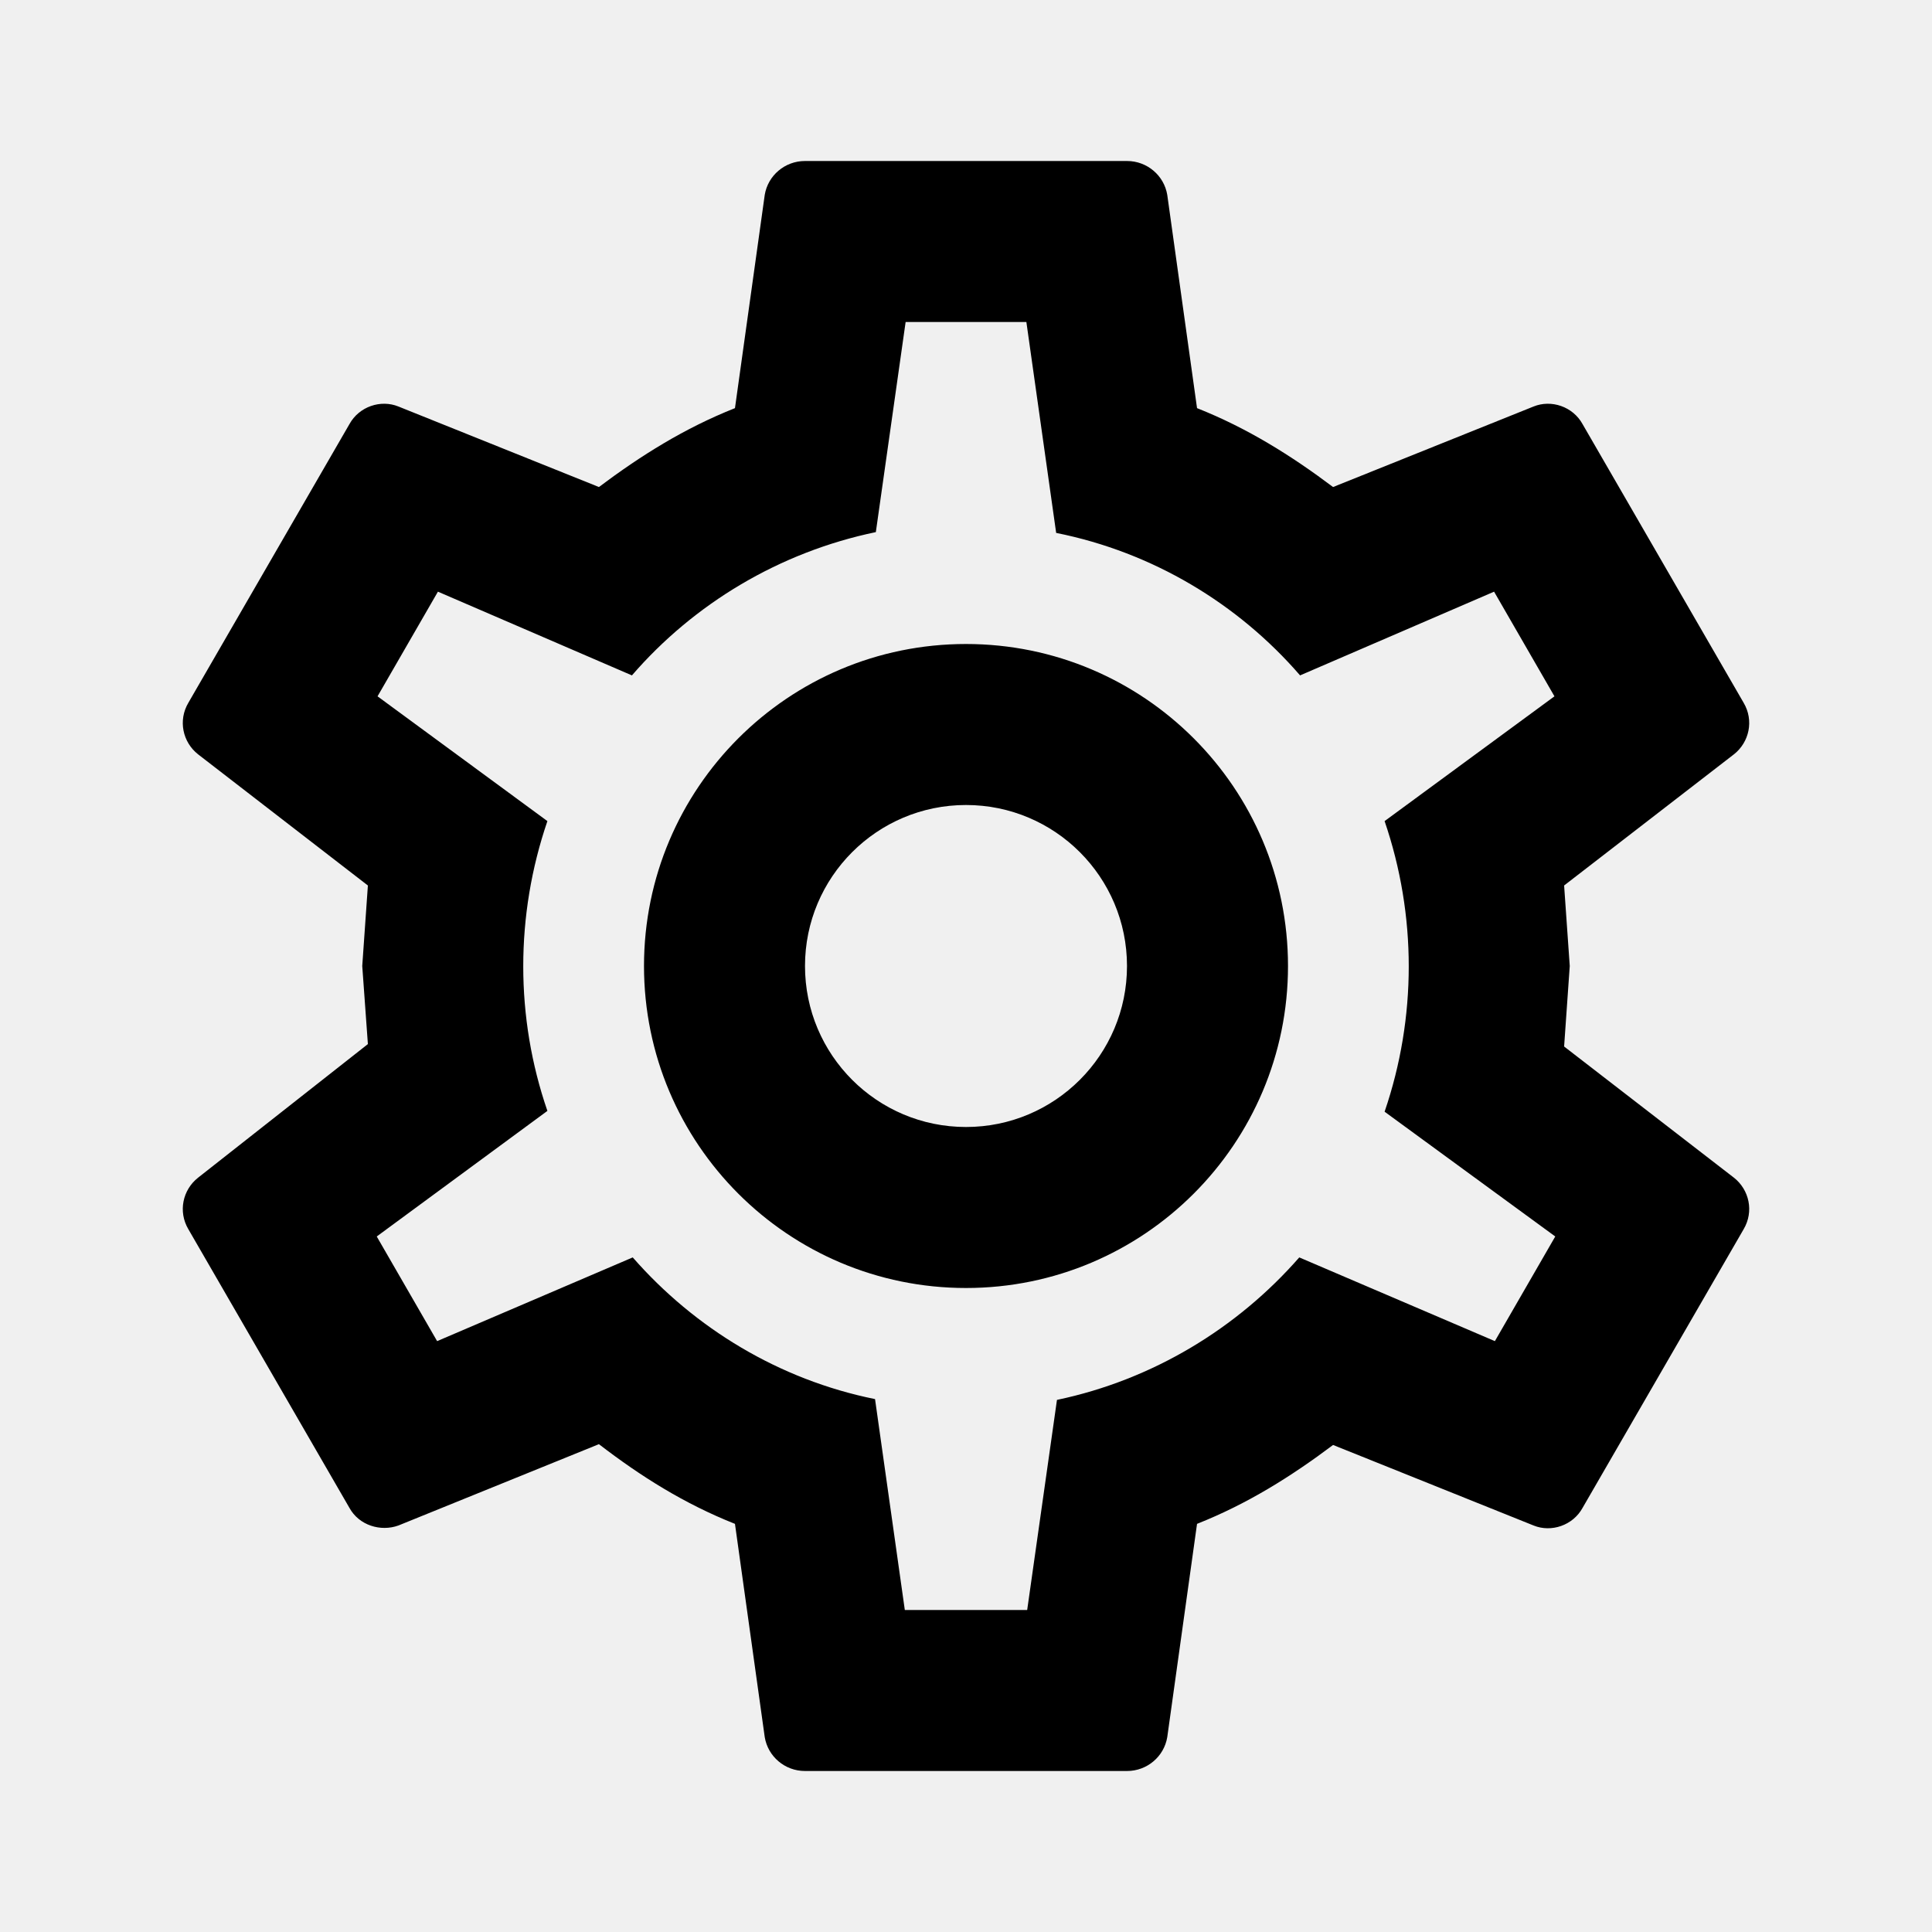
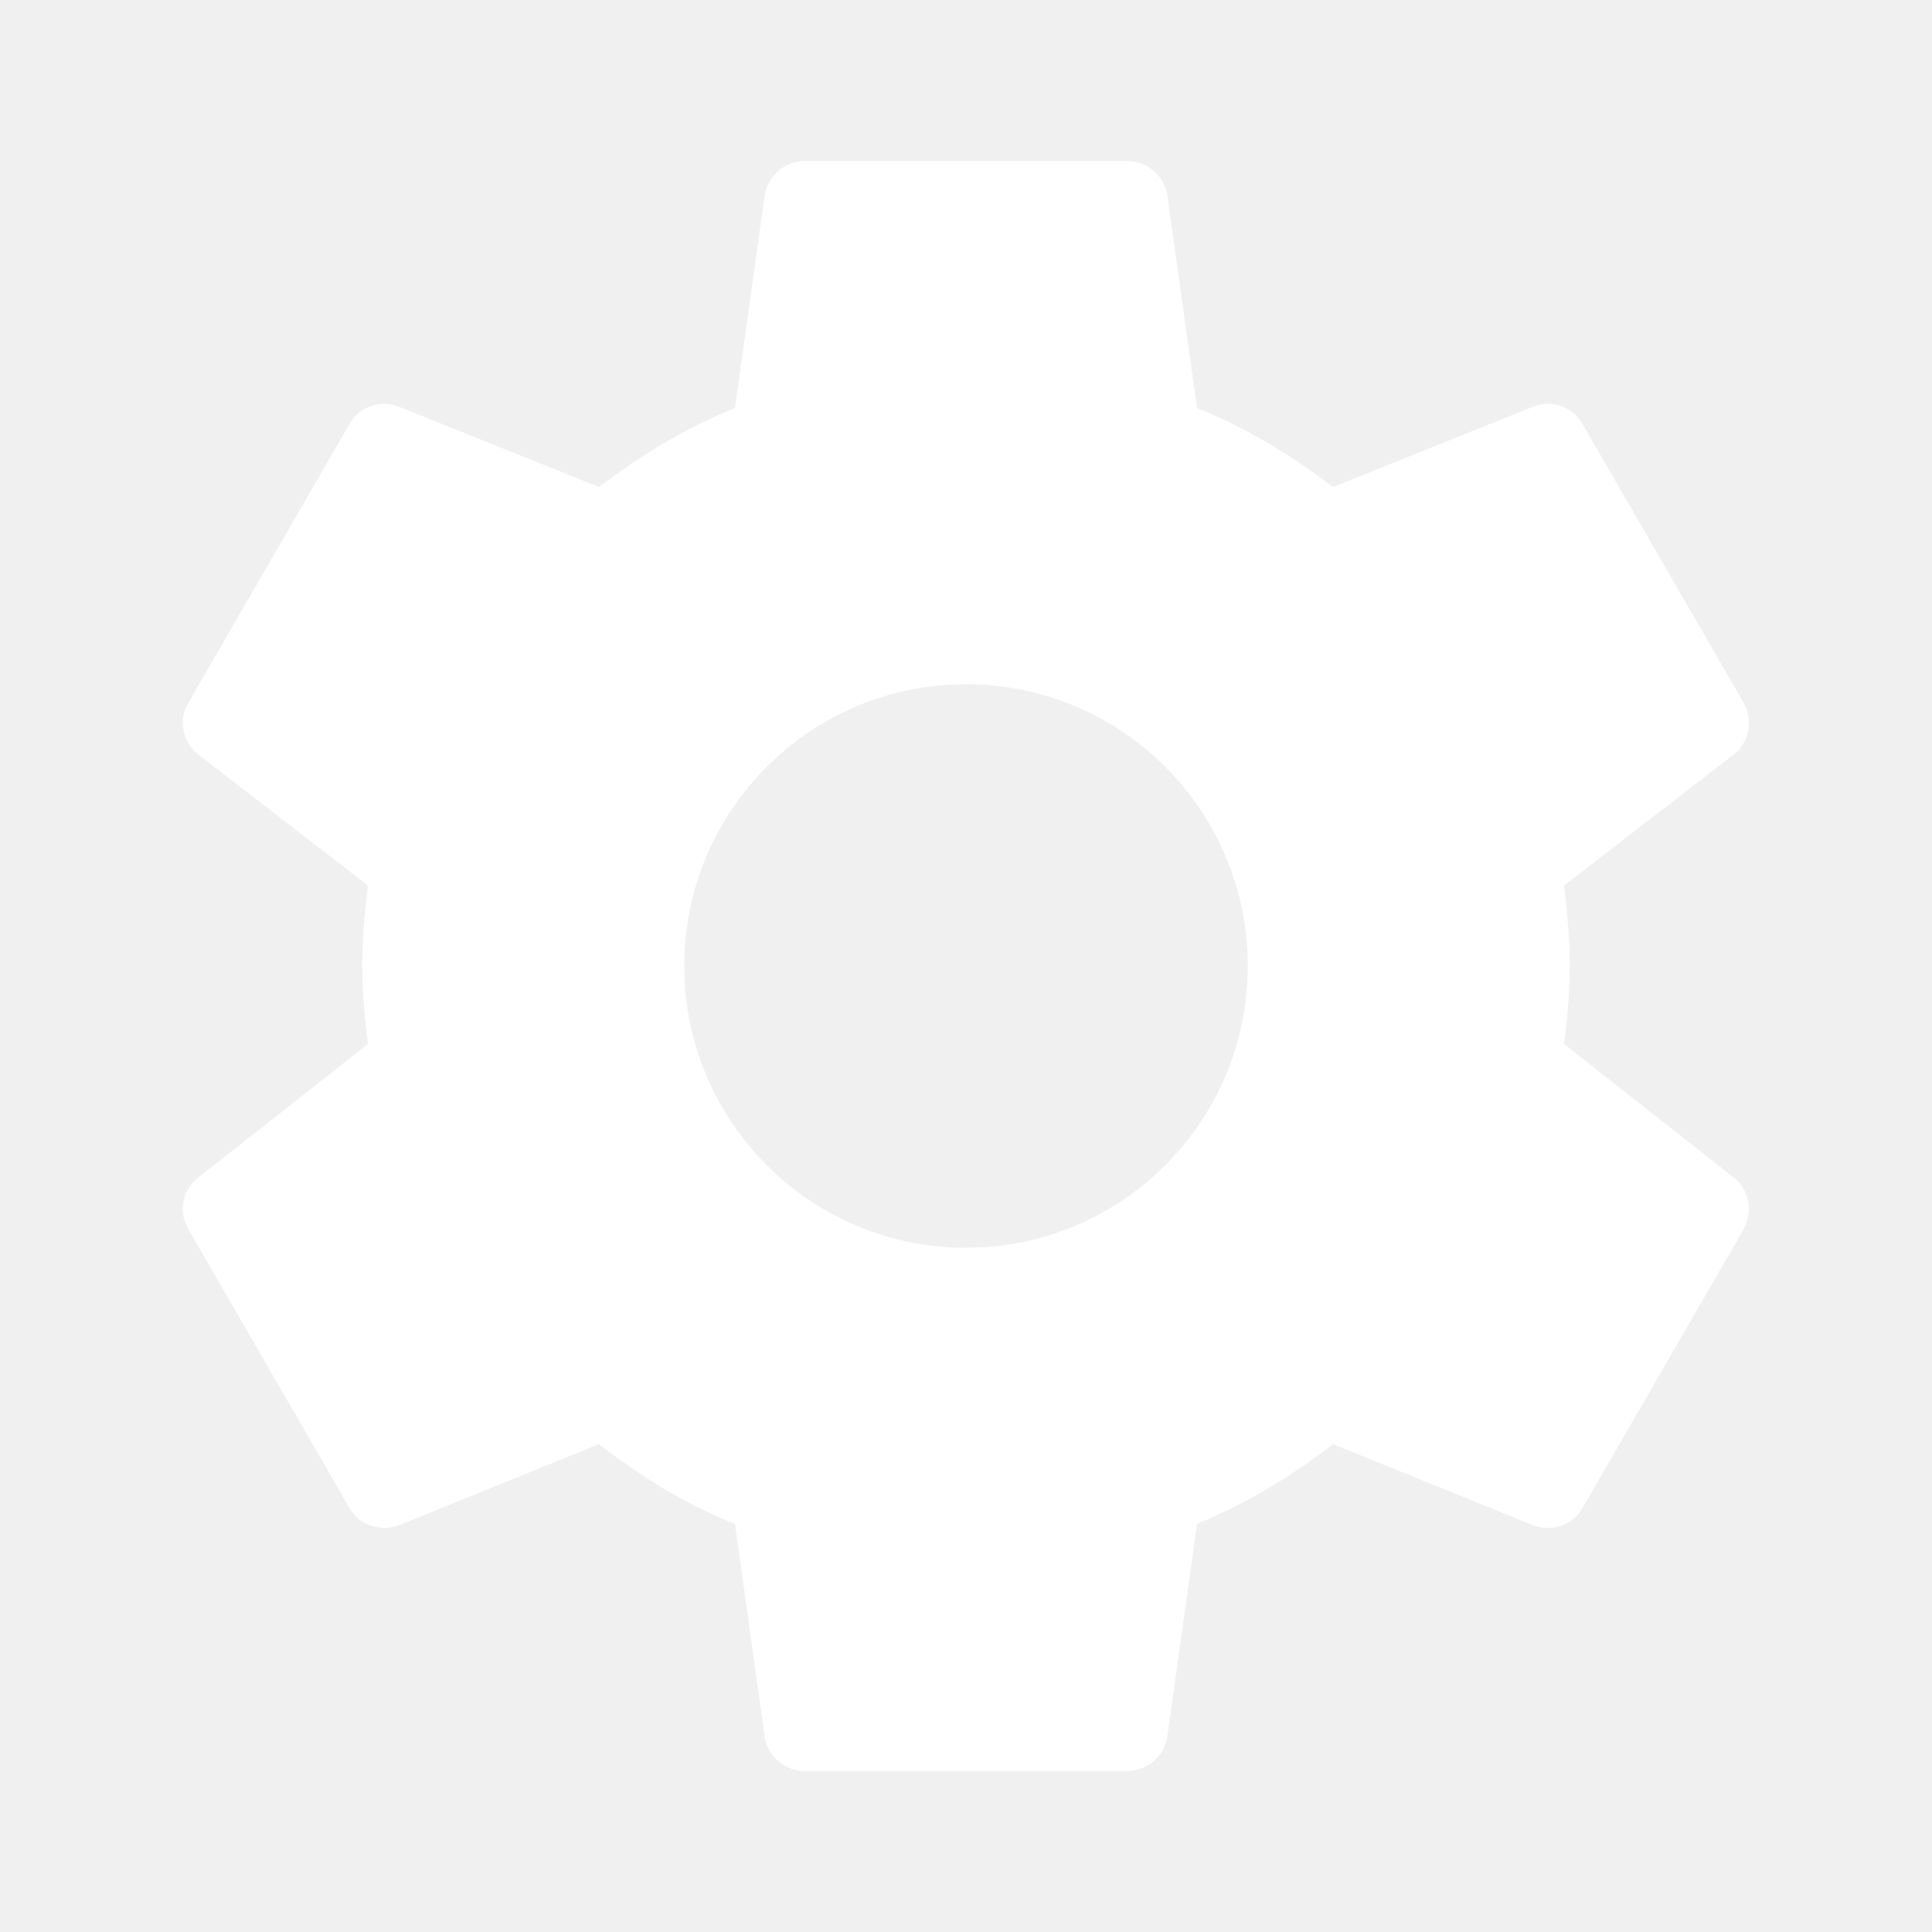
- <svg xmlns="http://www.w3.org/2000/svg" version="1.1" width="24" height="24" viewBox="0 0 24 24">
-   <path d="M12,8A4,4 0 0,1 16,12A4,4 0 0,1 12,16A4,4 0 0,1 8,12A4,4 0 0,1 12,8M12,10A2,2 0 0,0 10,12A2,2 0 0,0 12,14A2,2 0 0,0 14,12A2,2 0 0,0 12,10M10,22C9.75,22 9.54,21.82 9.5,21.58L9.13,18.93C8.5,18.68 7.96,18.34 7.44,17.94L4.95,18.95C4.73,19.03 4.46,18.95 4.34,18.73L2.34,15.27C2.21,15.05 2.27,14.78 2.46,14.63L4.57,12.97L4.5,12L4.57,11L2.46,9.37C2.27,9.22 2.21,8.95 2.34,8.73L4.34,5.27C4.46,5.05 4.73,4.96 4.95,5.05L7.44,6.05C7.96,5.66 8.5,5.32 9.13,5.07L9.5,2.42C9.54,2.18 9.75,2 10,2H14C14.25,2 14.46,2.18 14.5,2.42L14.87,5.07C15.5,5.32 16.04,5.66 16.56,6.05L19.05,5.05C19.27,4.96 19.54,5.05 19.66,5.27L21.66,8.73C21.79,8.95 21.73,9.22 21.54,9.37L19.43,11L19.5,12L19.43,13L21.54,14.63C21.73,14.78 21.79,15.05 21.66,15.27L19.66,18.73C19.54,18.95 19.27,19.04 19.05,18.95L16.56,17.95C16.04,18.34 15.5,18.68 14.87,18.93L14.5,21.58C14.46,21.82 14.25,22 14,22H10M11.25,4L10.88,6.61C9.68,6.86 8.62,7.5 7.85,8.39L5.44,7.35L4.69,8.65L6.8,10.2C6.4,11.37 6.4,12.64 6.8,13.8L4.68,15.36L5.43,16.66L7.86,15.62C8.63,16.5 9.68,17.14 10.87,17.38L11.24,20H12.76L13.13,17.39C14.32,17.14 15.37,16.5 16.14,15.62L18.57,16.66L19.32,15.36L17.2,13.81C17.6,12.64 17.6,11.37 17.2,10.2L19.31,8.65L18.56,7.35L16.15,8.39C15.38,7.5 14.32,6.86 13.12,6.62L12.75,4H11.25Z" />
+ <svg xmlns="http://www.w3.org/2000/svg" version="1.1" width="24" height="24" viewBox="0 0 24 24" fill="white">
+   <path d="M12,15.5A3.5,3.5 0 0,1 8.5,12A3.5,3.5 0 0,1 12,8.5A3.5,3.5 0 0,1 15.5,12A3.5,3.5 0 0,1 12,15.5M19.43,12.97C19.47,12.65 19.5,12.33 19.5,12C19.5,11.67 19.47,11.34 19.43,11L21.54,9.37C21.73,9.22 21.78,8.95 21.66,8.73L19.66,5.27C19.54,5.05 19.27,4.96 19.05,5.05L16.56,6.05C16.04,5.66 15.5,5.32 14.87,5.07L14.5,2.42C14.46,2.18 14.25,2 14,2H10C9.75,2 9.54,2.18 9.5,2.42L9.13,5.07C8.5,5.32 7.96,5.66 7.44,6.05L4.95,5.05C4.73,4.96 4.46,5.05 4.34,5.27L2.34,8.73C2.21,8.95 2.27,9.22 2.46,9.37L4.57,11C4.53,11.34 4.5,11.67 4.5,12C4.5,12.33 4.53,12.65 4.57,12.97L2.46,14.63C2.27,14.78 2.21,15.05 2.34,15.27L4.34,18.73C4.46,18.95 4.73,19.03 4.95,18.95L7.44,17.94C7.96,18.34 8.5,18.68 9.13,18.93L9.5,21.58C9.54,21.82 9.75,22 10,22H14C14.25,22 14.46,21.82 14.5,21.58L14.87,18.93C15.5,18.67 16.04,18.34 16.56,17.94L19.05,18.95C19.27,19.03 19.54,18.95 19.66,18.73L21.66,15.27C21.78,15.05 21.73,14.78 21.54,14.63L19.43,12.97Z" />
</svg>
